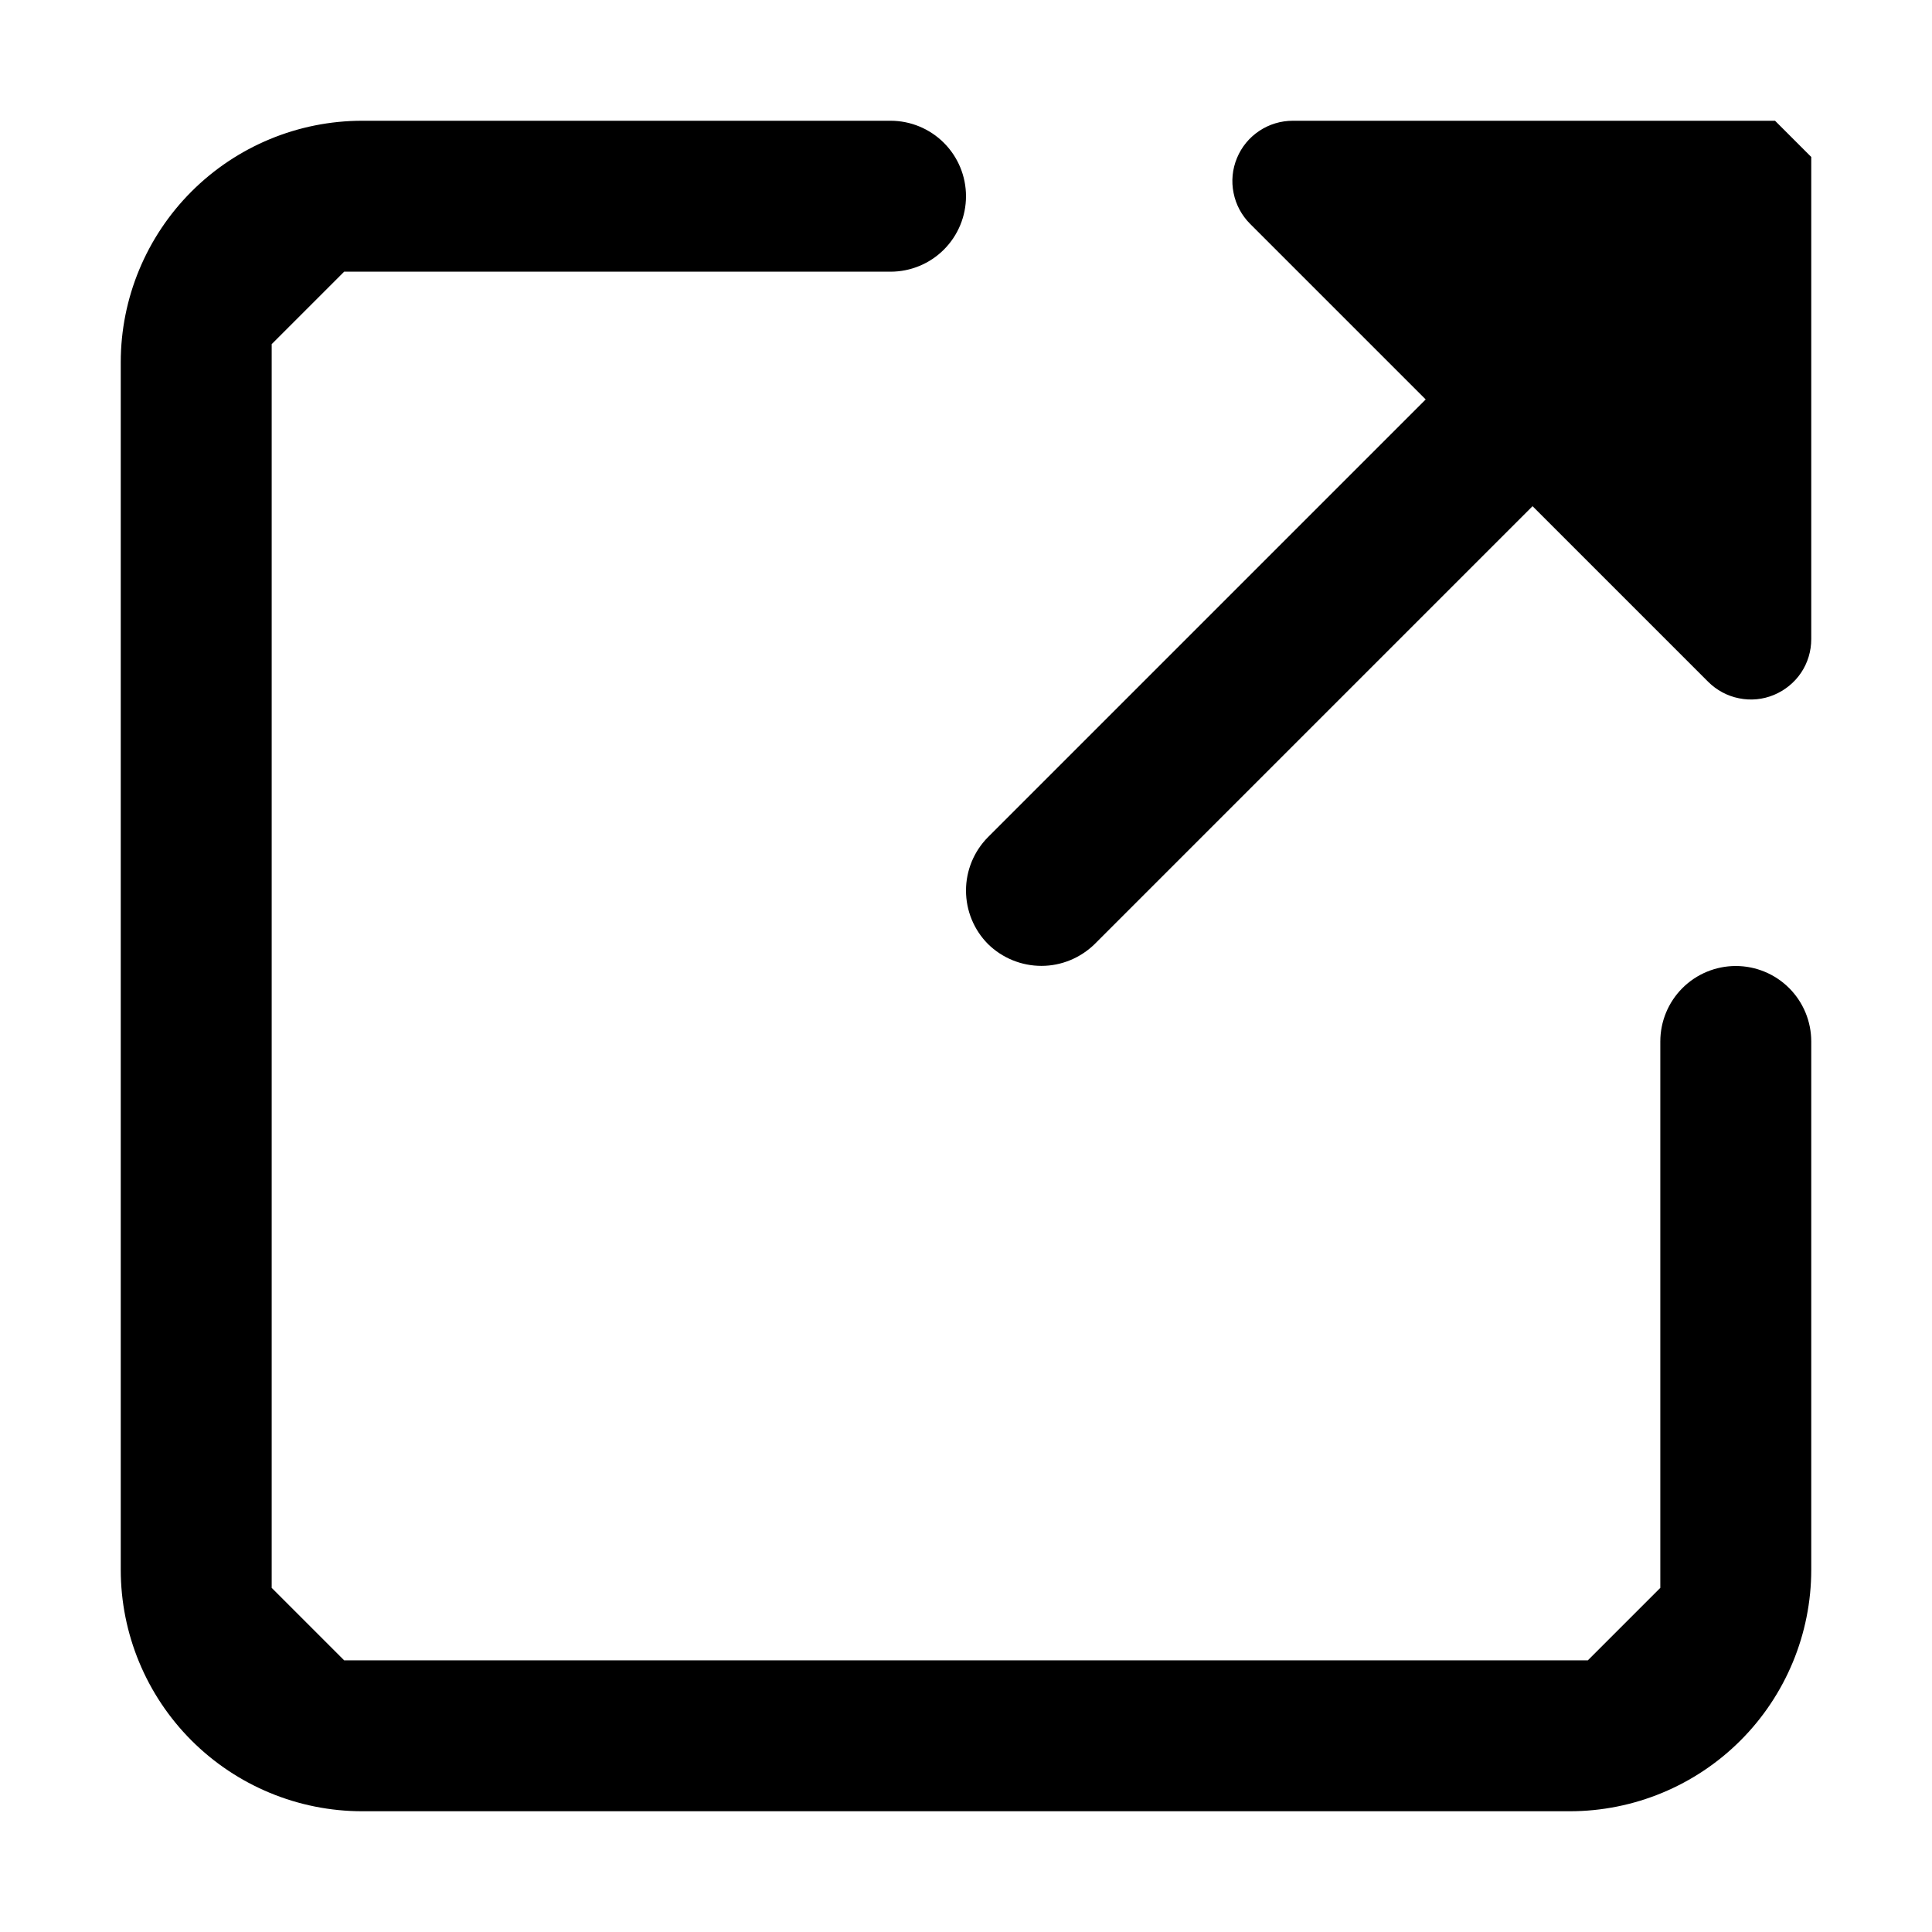
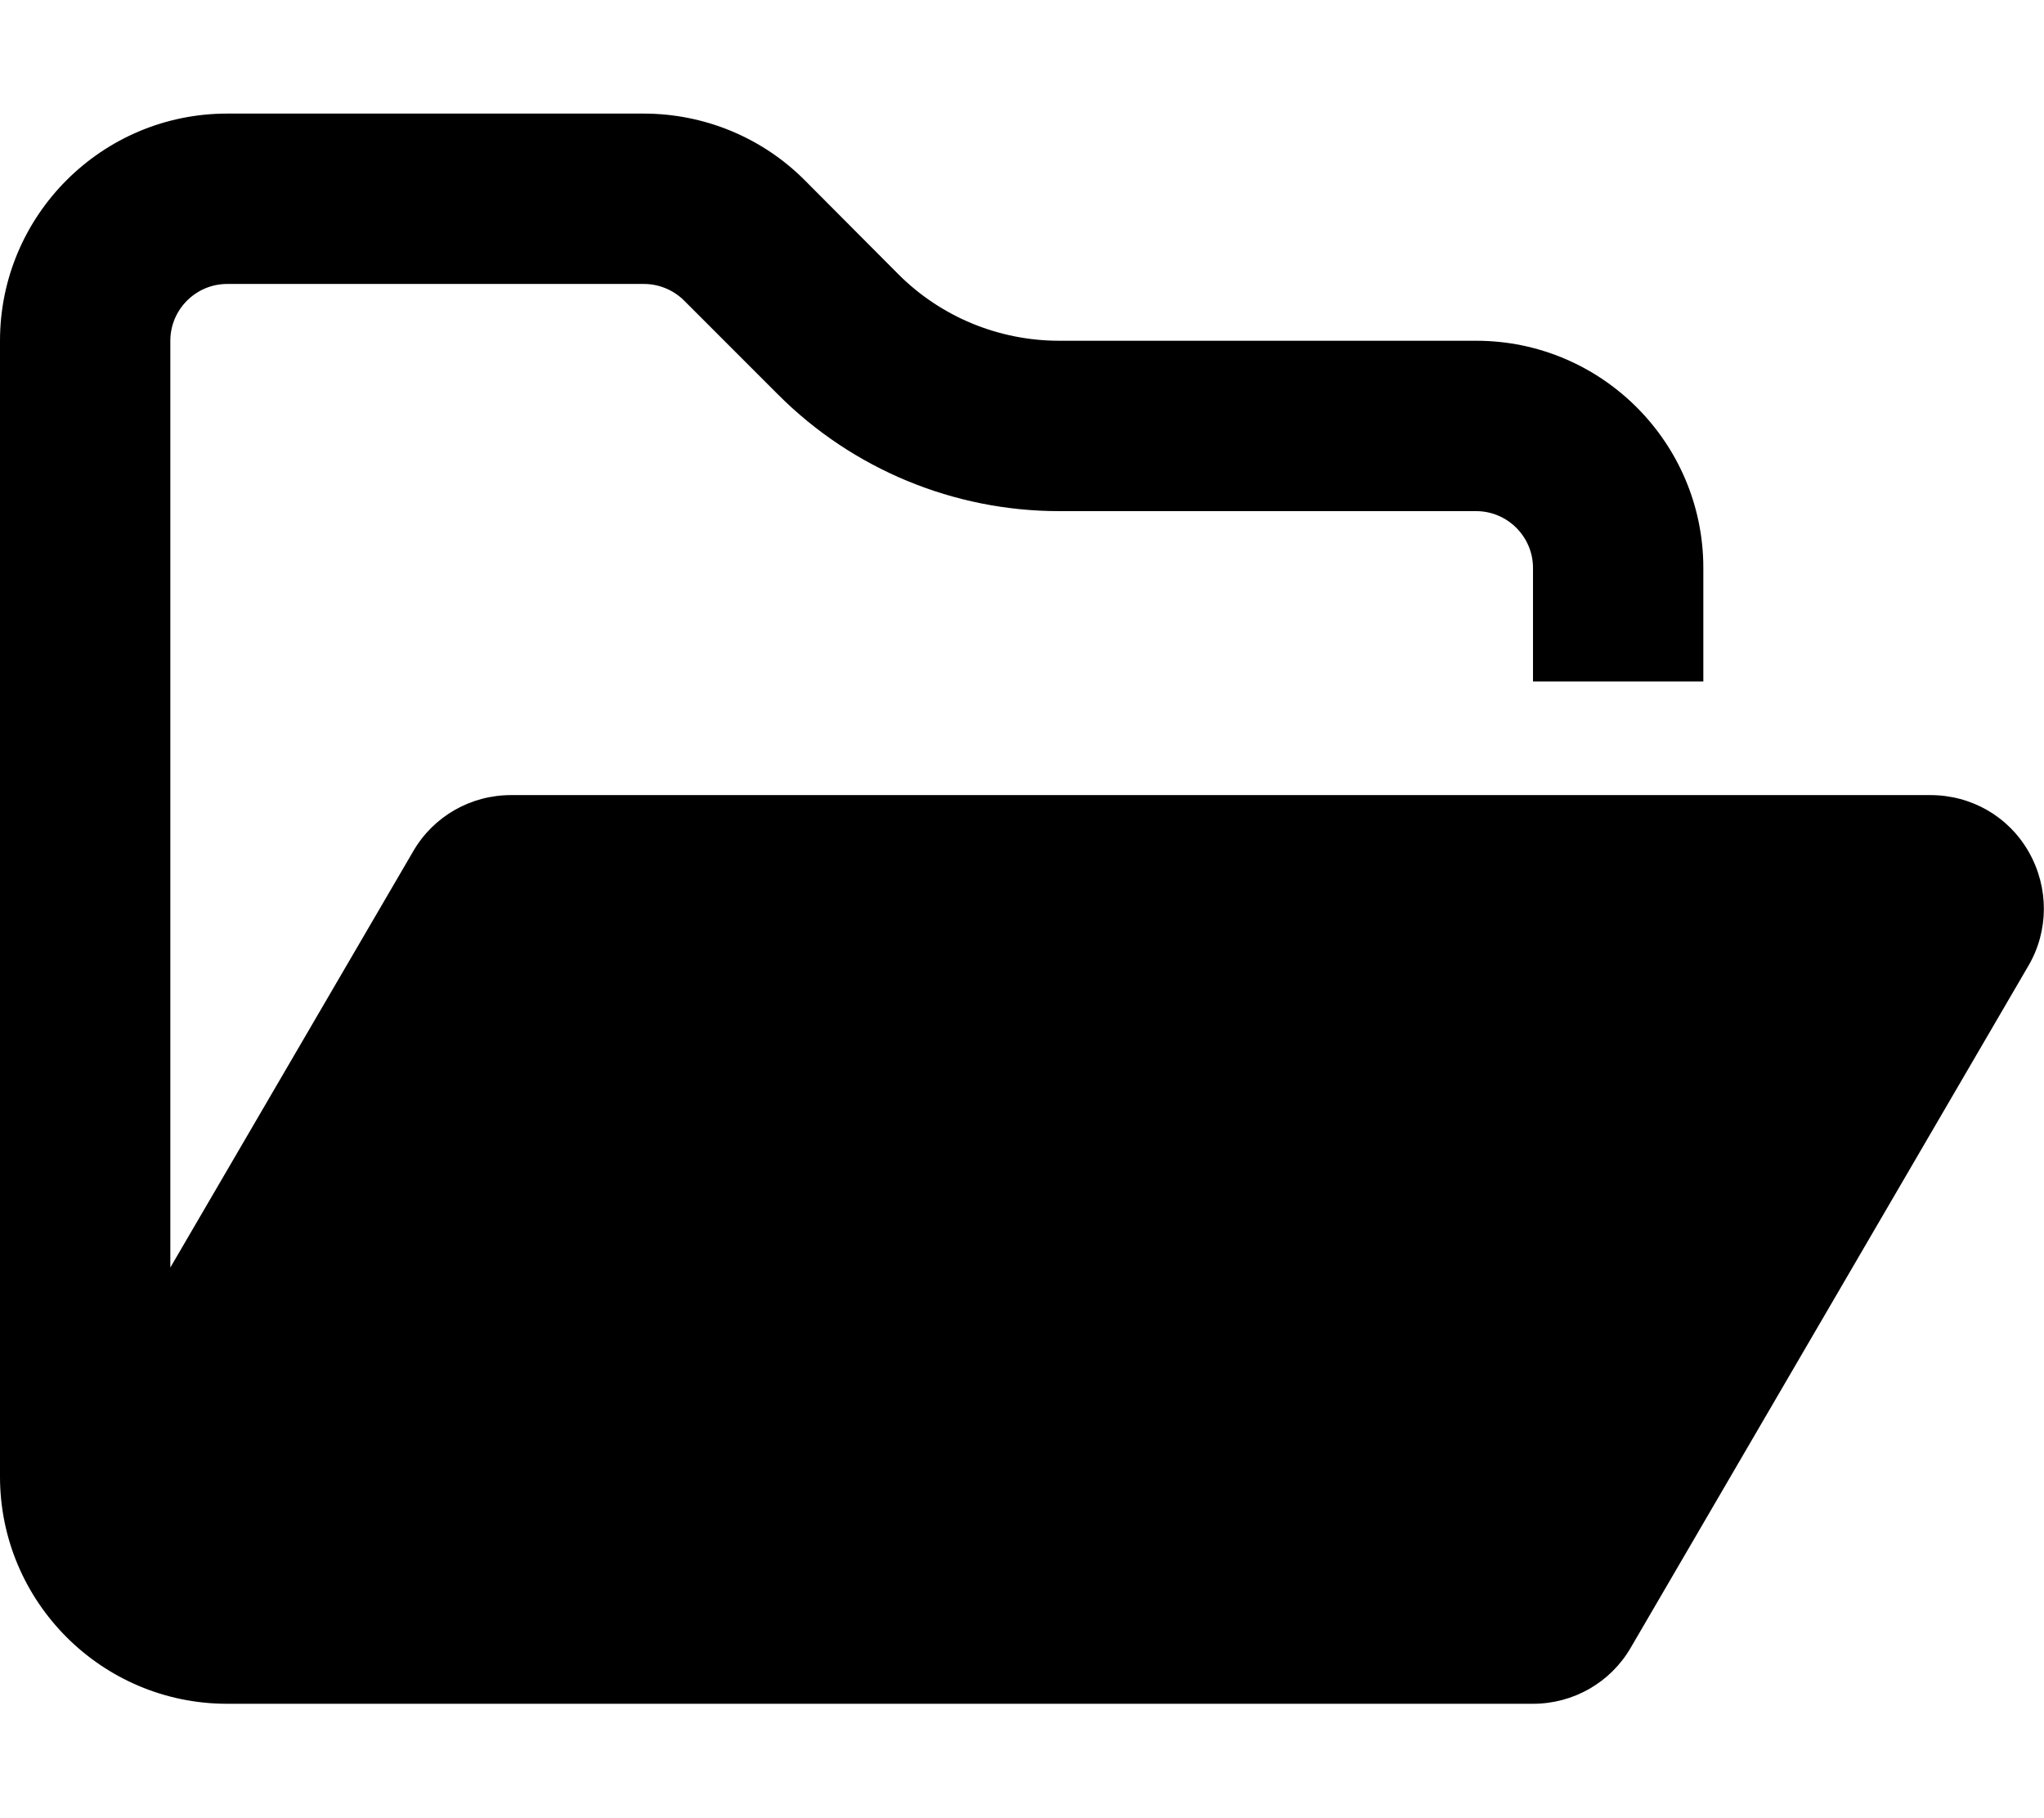
- <svg xmlns="http://www.w3.org/2000/svg" width="16" height="16" fill="none" viewBox="0 0 16 16">
-   <path fill="#000" d="M10.429 1.084C10.511 1.029 10.608 1 10.707 1H14.7L15 1.3V5.293C15 5.392 14.971 5.489 14.916 5.571C14.861 5.653 14.782 5.717 14.691 5.755C14.6 5.793 14.499 5.803 14.402 5.783C14.305 5.764 14.216 5.716 14.146 5.646L12.973 4.473L12.692 4.192L9.067 7.817C8.949 7.933 8.79 7.999 8.625 7.999C8.459 7.999 8.3 7.934 8.182 7.818C8.065 7.7 8 7.541 8 7.375C8 7.21 8.065 7.051 8.182 6.933L11.807 3.308L10.353 1.854C10.283 1.784 10.235 1.695 10.216 1.598C10.196 1.501 10.206 1.4 10.244 1.309C10.282 1.217 10.346 1.139 10.429 1.084ZM7.817 2.067C7.7 2.184 7.541 2.25 7.375 2.25H2.85L2.25 2.85V13.15L2.85 13.75H13.15L13.75 13.15V8.625C13.75 8.459 13.816 8.3 13.933 8.183C14.05 8.066 14.209 8 14.375 8C14.541 8 14.7 8.066 14.817 8.183C14.934 8.3 15 8.459 15 8.625V13C15 13.53 14.789 14.039 14.414 14.414C14.039 14.789 13.53 15 13 15H3C2.47 15 1.961 14.789 1.586 14.414C1.211 14.039 1 13.53 1 13V3C1 2.47 1.211 1.961 1.586 1.586C1.961 1.211 2.47 1 3 1H7.375C7.541 1 7.7 1.066 7.817 1.183C7.934 1.3 8 1.459 8 1.625C8 1.791 7.934 1.95 7.817 2.067Z" />
+ <svg xmlns="http://www.w3.org/2000/svg" viewBox="0 0 576 512" fill="#000">
+   <path d="M384 480l48 0c11.4 0 21.9-6 27.6-15.9l112-192c5.8-9.9 5.8-22.1 .1-32.1S555.5 224 544 224l-400 0c-11.4 0-21.9 6-27.6 15.9L48 357.1 48 96c0-8.8 7.2-16 16-16l117.5 0c4.2 0 8.3 1.7 11.3 4.7l26.5 26.5c21 21 49.5 32.8 79.2 32.8L416 144c8.8 0 16 7.2 16 16l0 32 48 0 0-32c0-35.3-28.7-64-64-64L298.5 96c-17 0-33.3-6.7-45.3-18.7L226.7 50.7c-12-12-28.3-18.7-45.3-18.7L64 32C28.7 32 0 60.7 0 96L0 416c0 35.3 28.7 64 64 64l23.7 0L384 480z" />
</svg>
